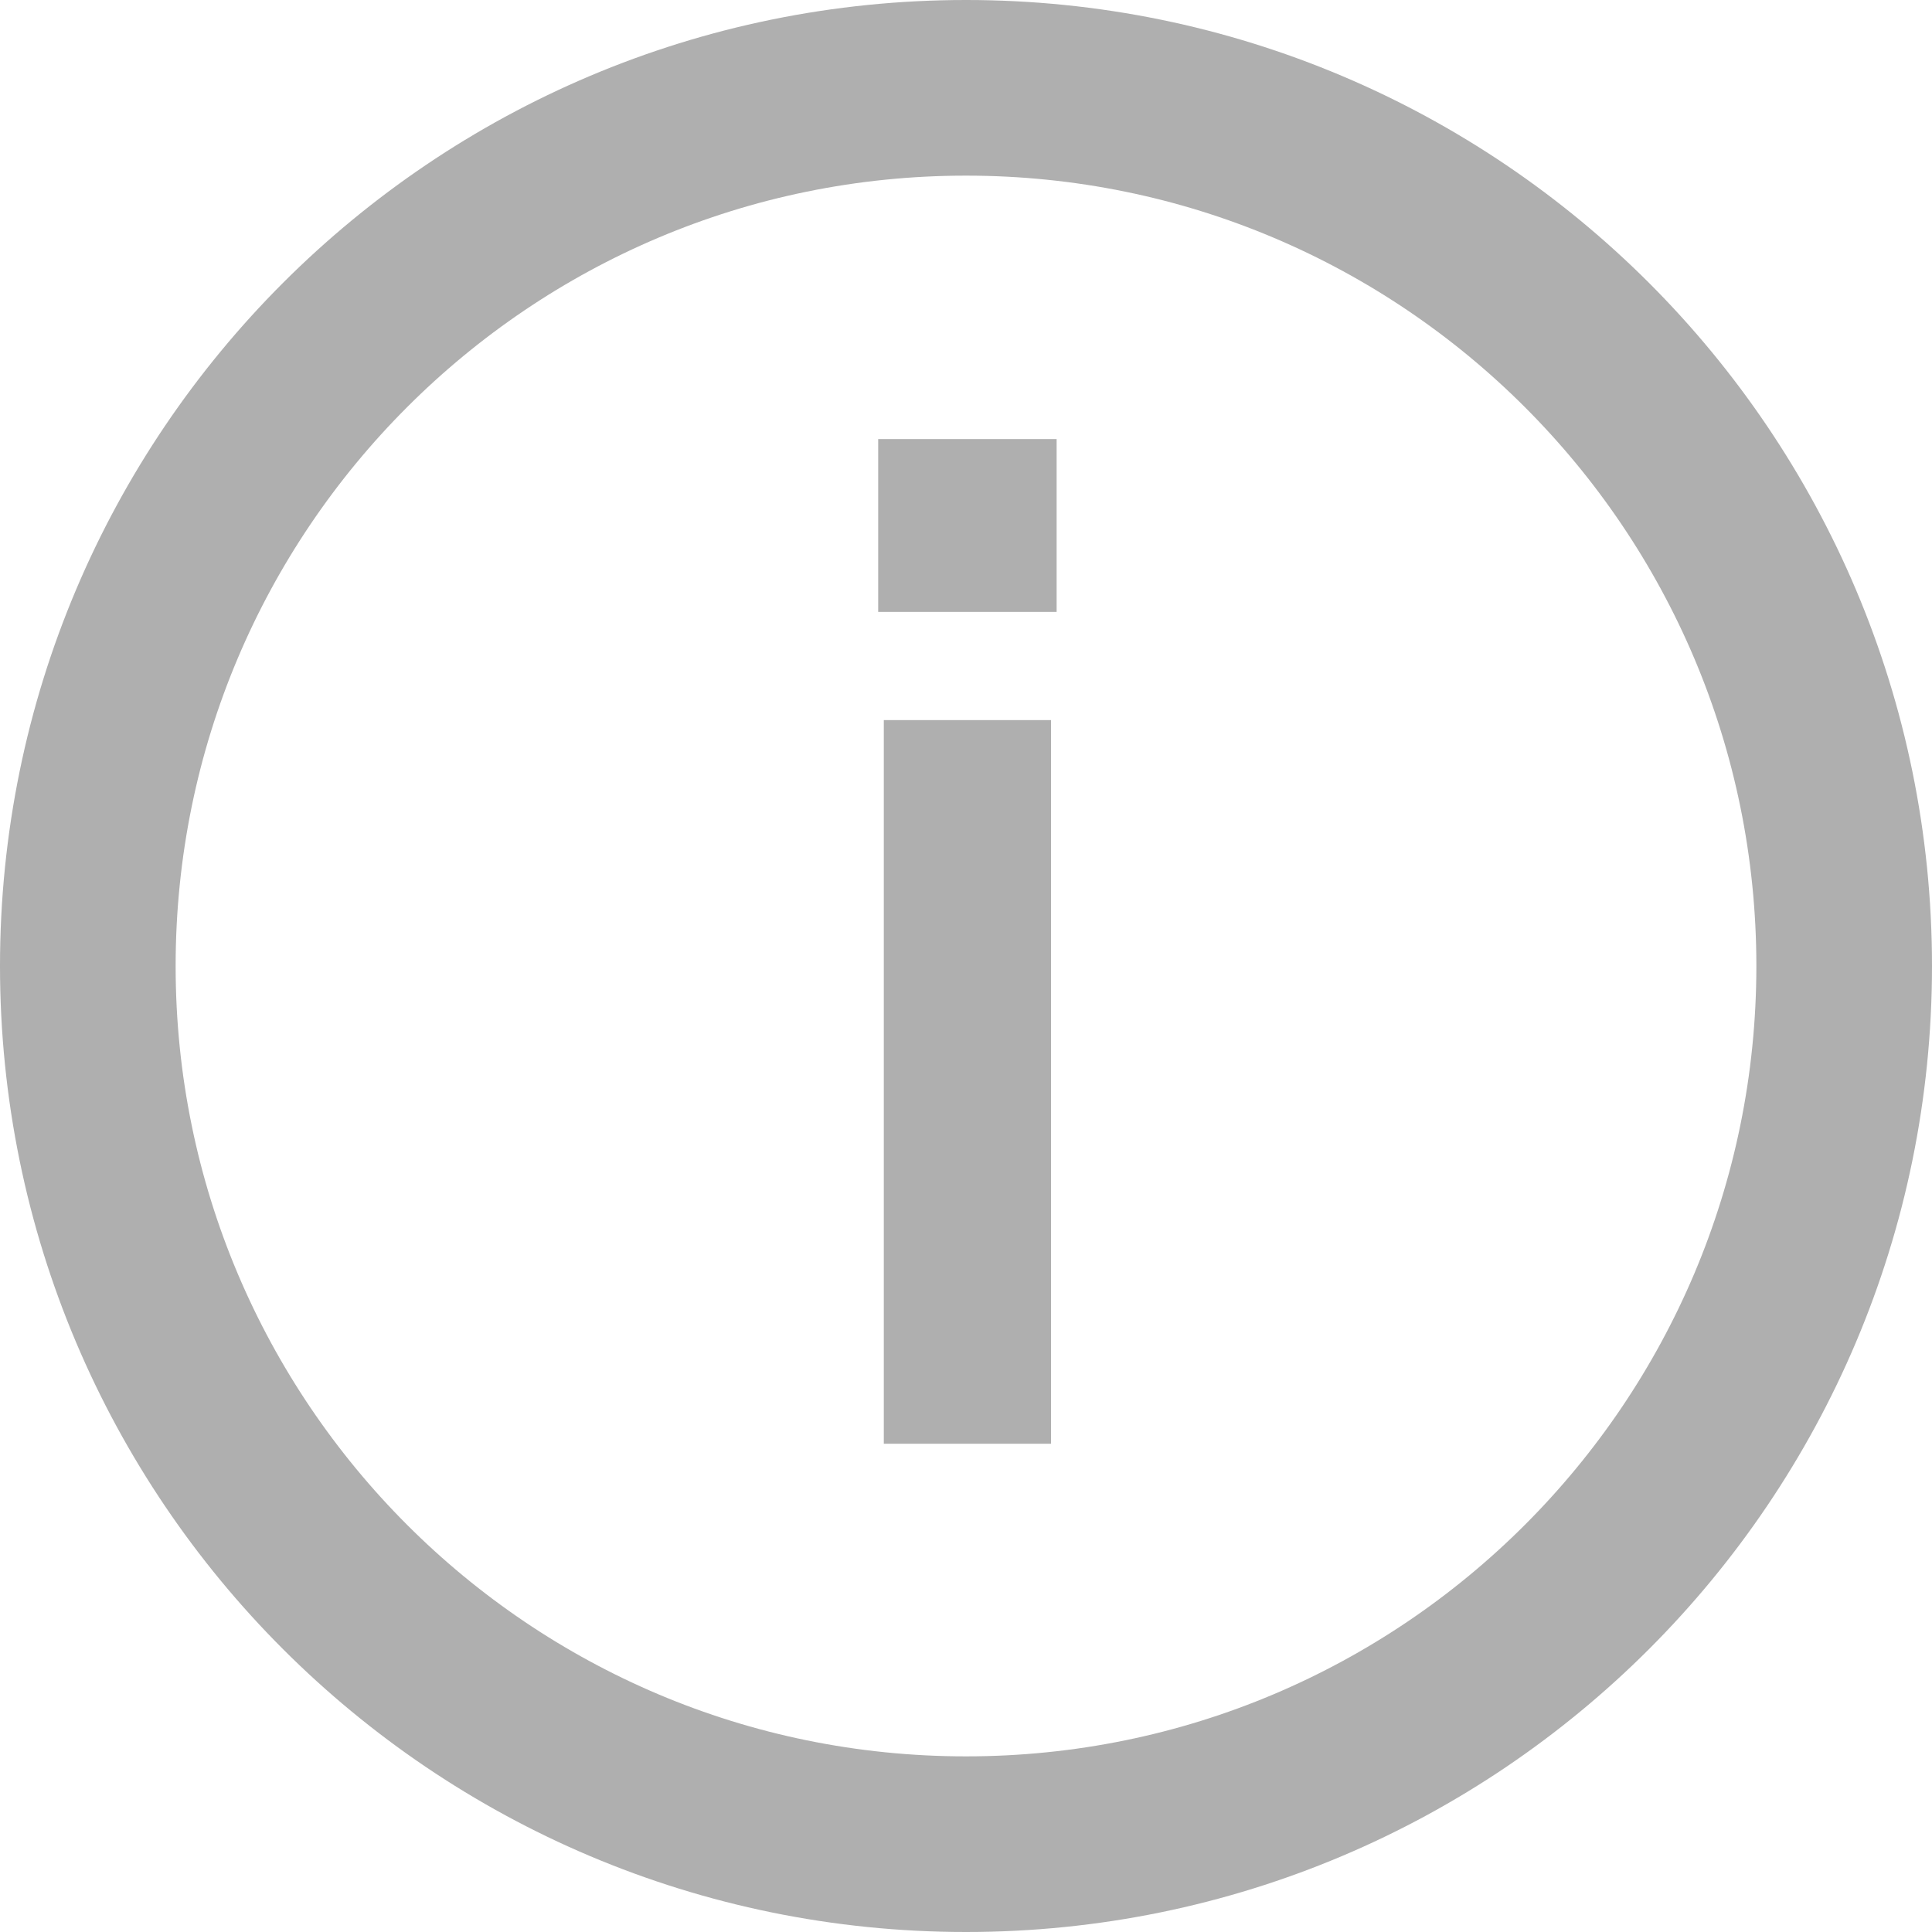
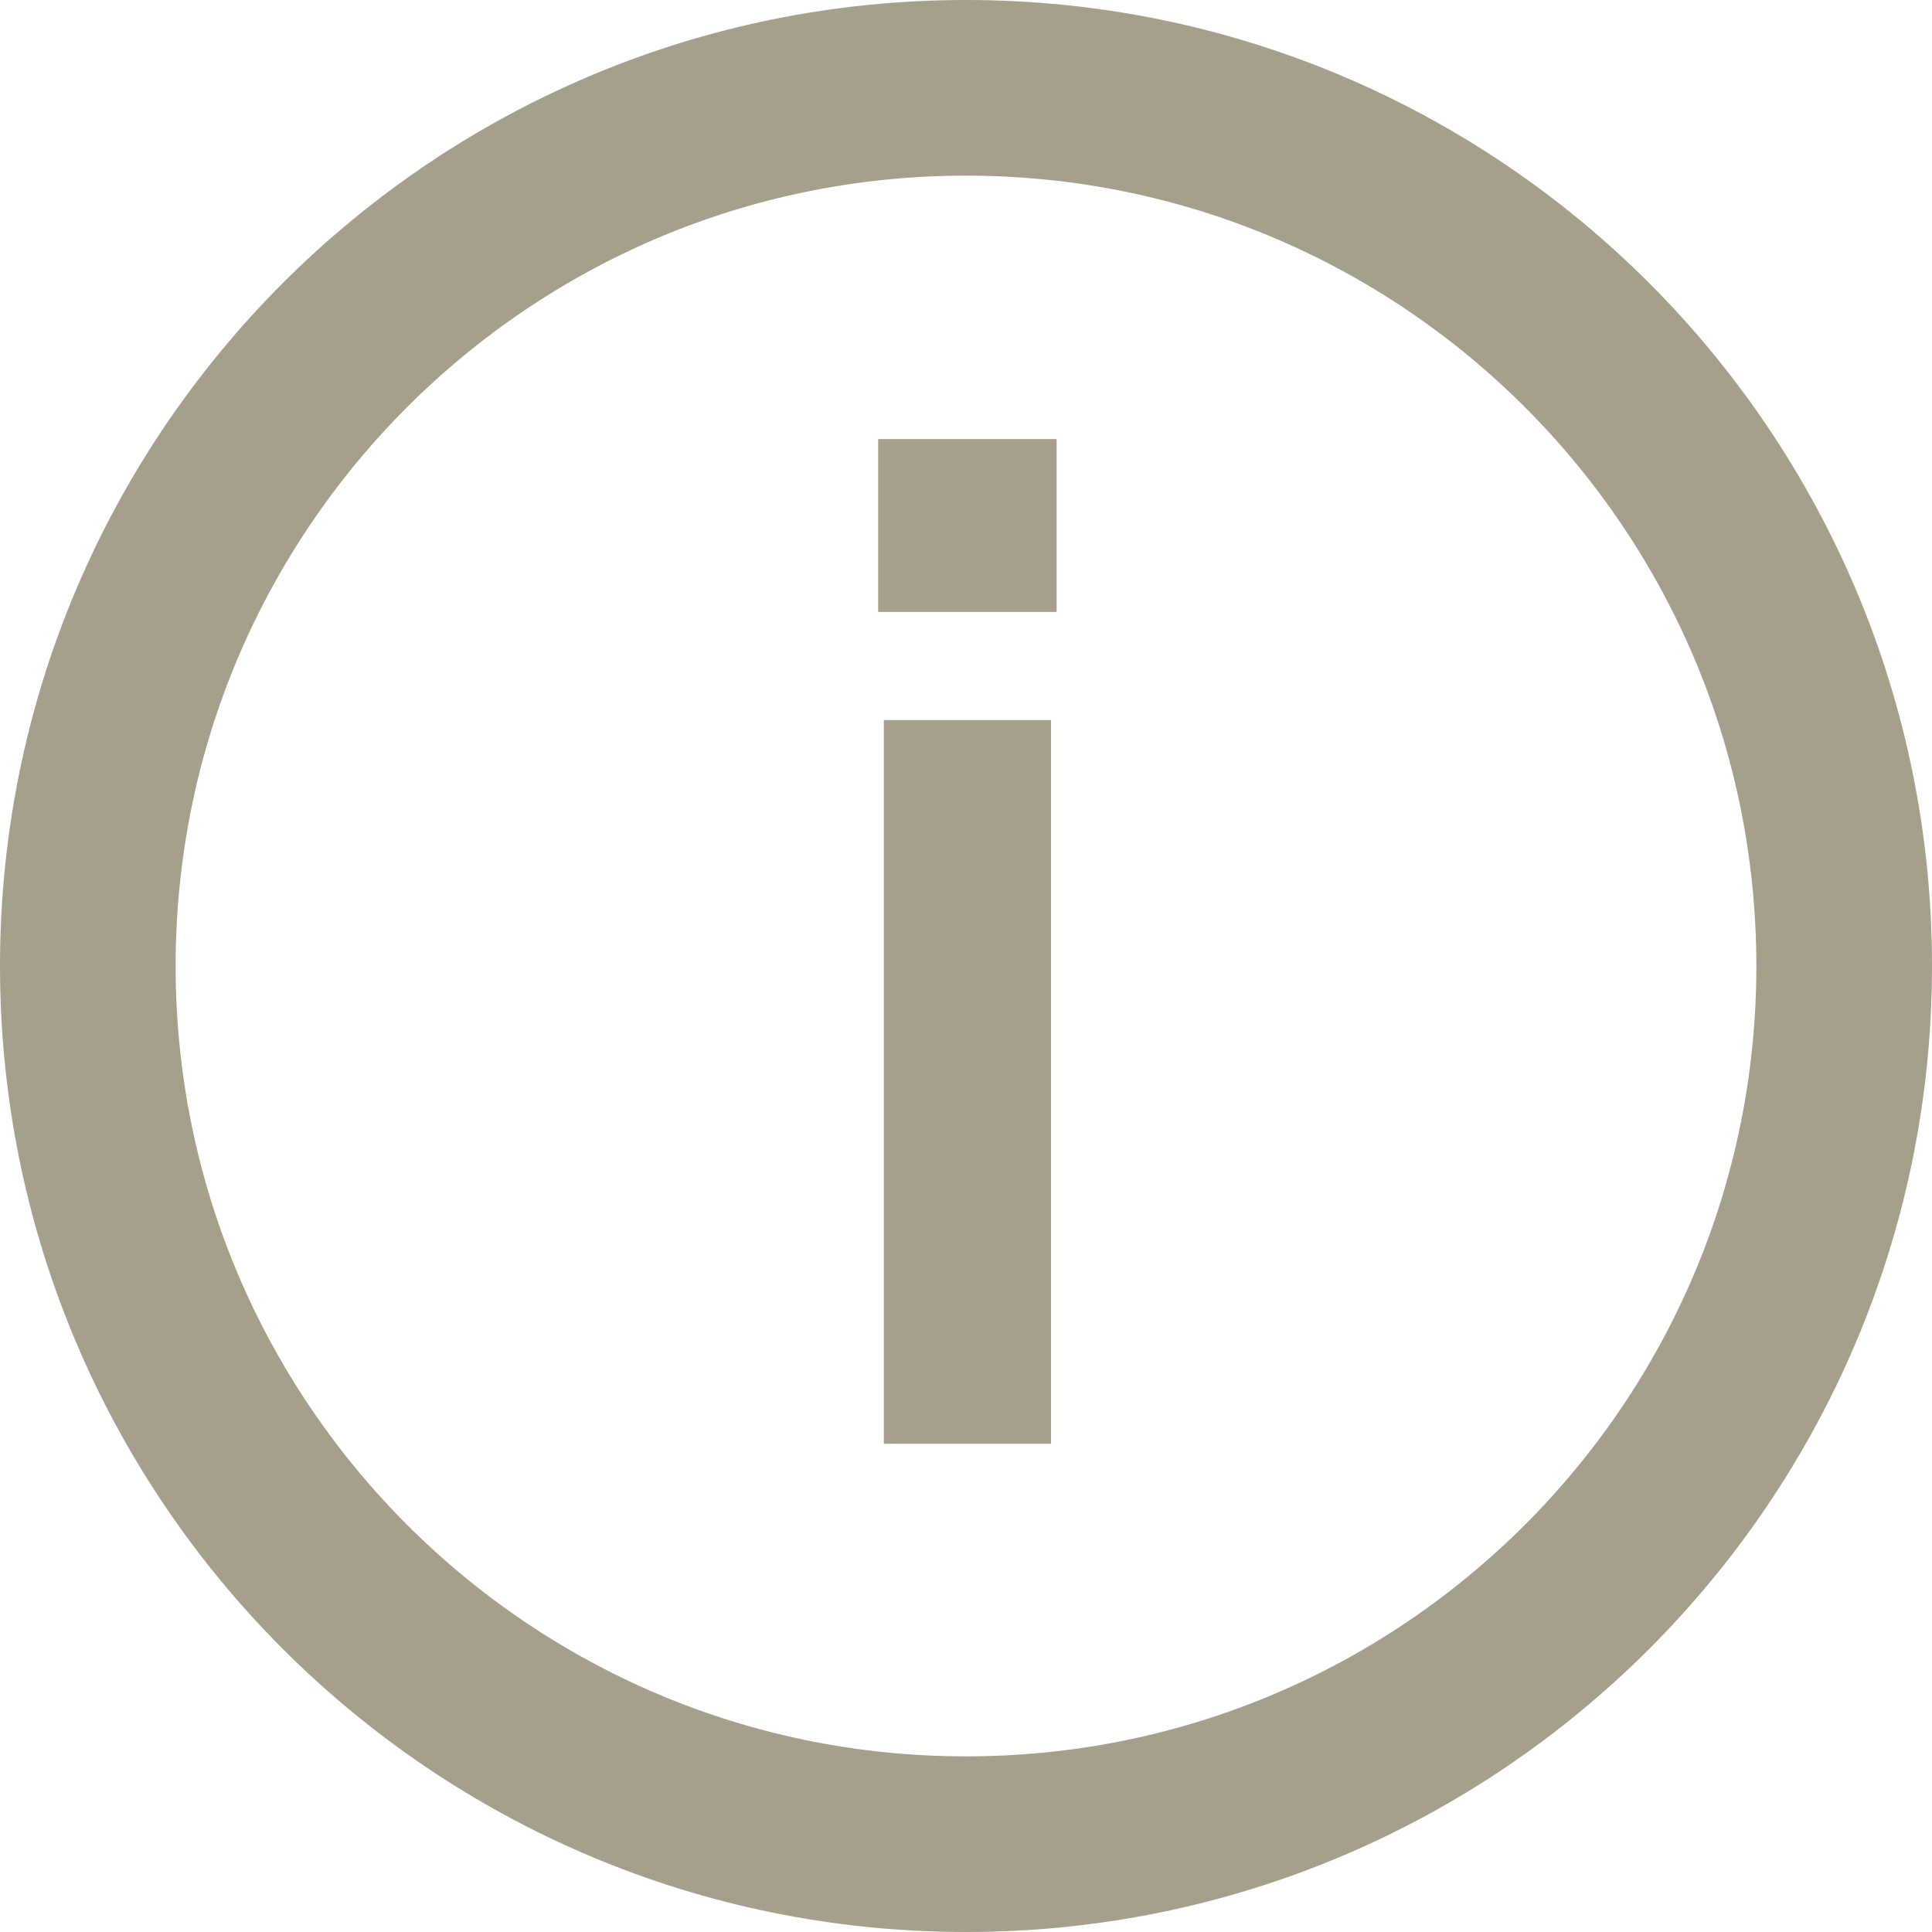
<svg xmlns="http://www.w3.org/2000/svg" width="22" height="22" viewBox="0 0 22 22" fill="none">
-   <rect x="1" y="1" width="20" height="20" rx="10" stroke="#AFAFAF" stroke-width="2" />
-   <path d="M10.064 16.44H11.968V8.2H10.064V16.44ZM10 6.968H12.032V5H10V6.968Z" fill="#AFAFAF" />
+   <rect x="1" y="1" width="20" height="20" rx="10" stroke="#A5A08C" stroke-width="2" />
+   <path d="M10.064 16.44H11.968V8.2H10.064V16.44ZM10 6.968H12.032V5H10V6.968Z" fill="#A5A08C" />
</svg>
